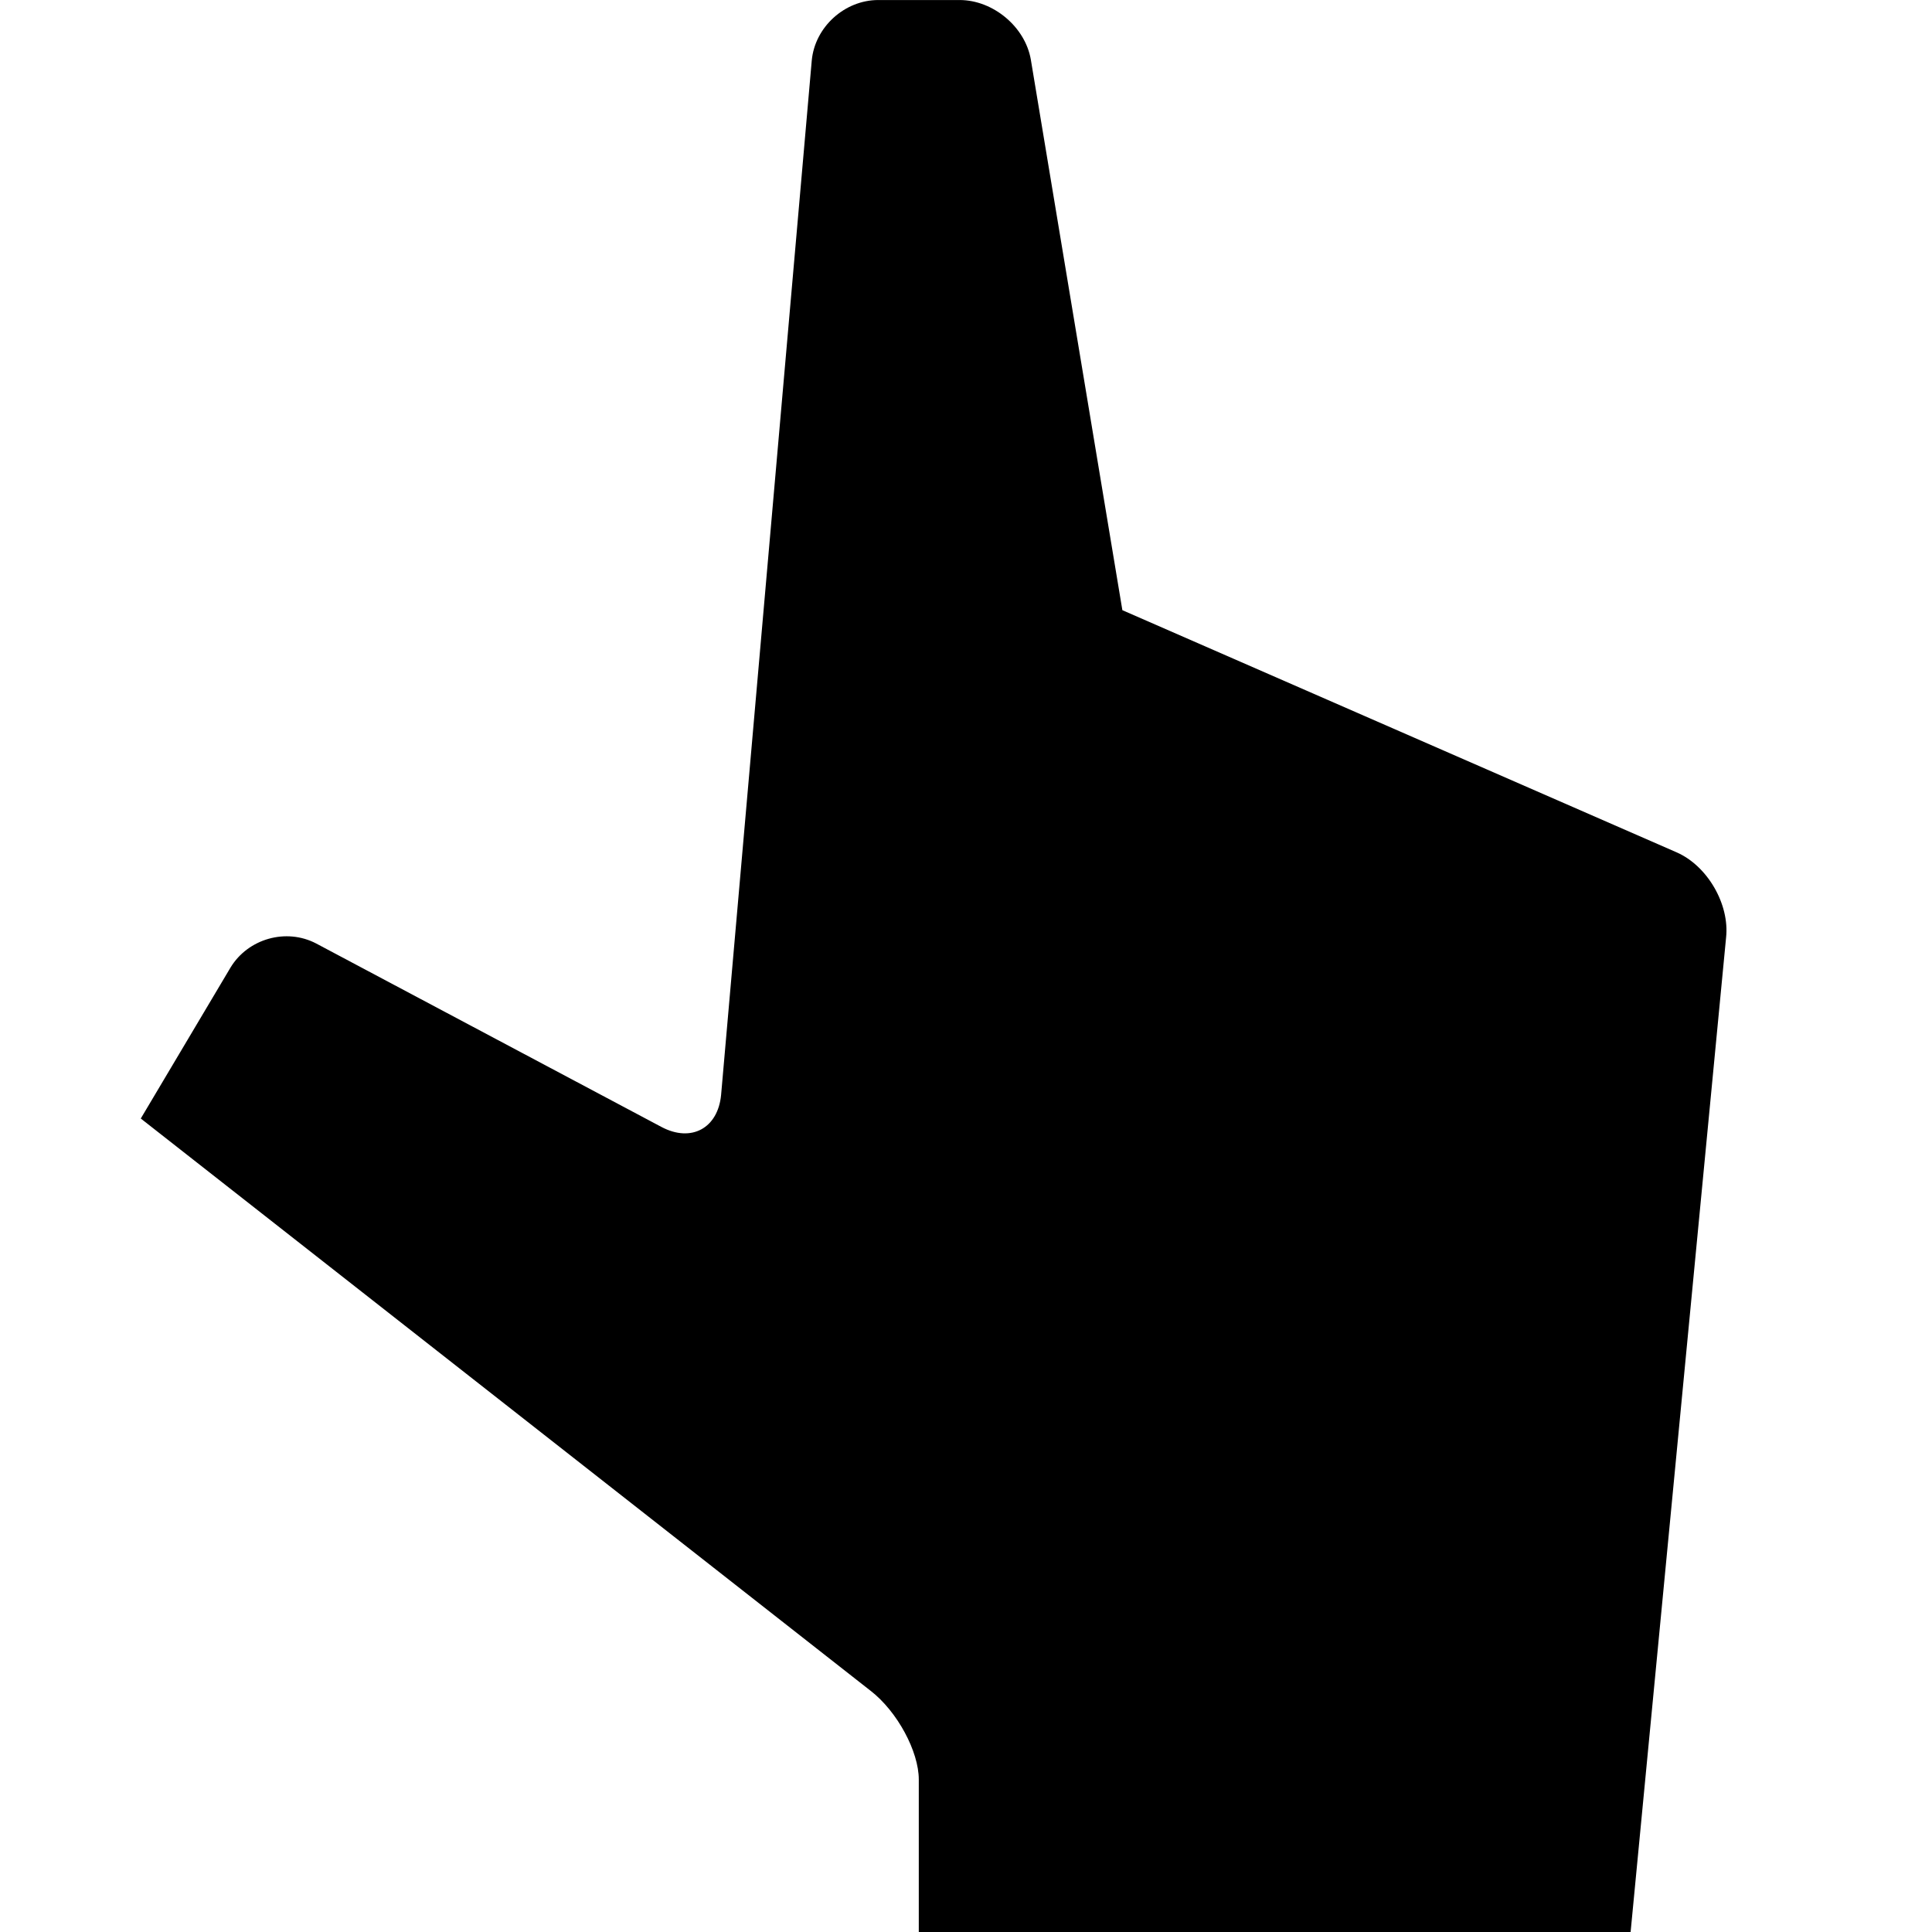
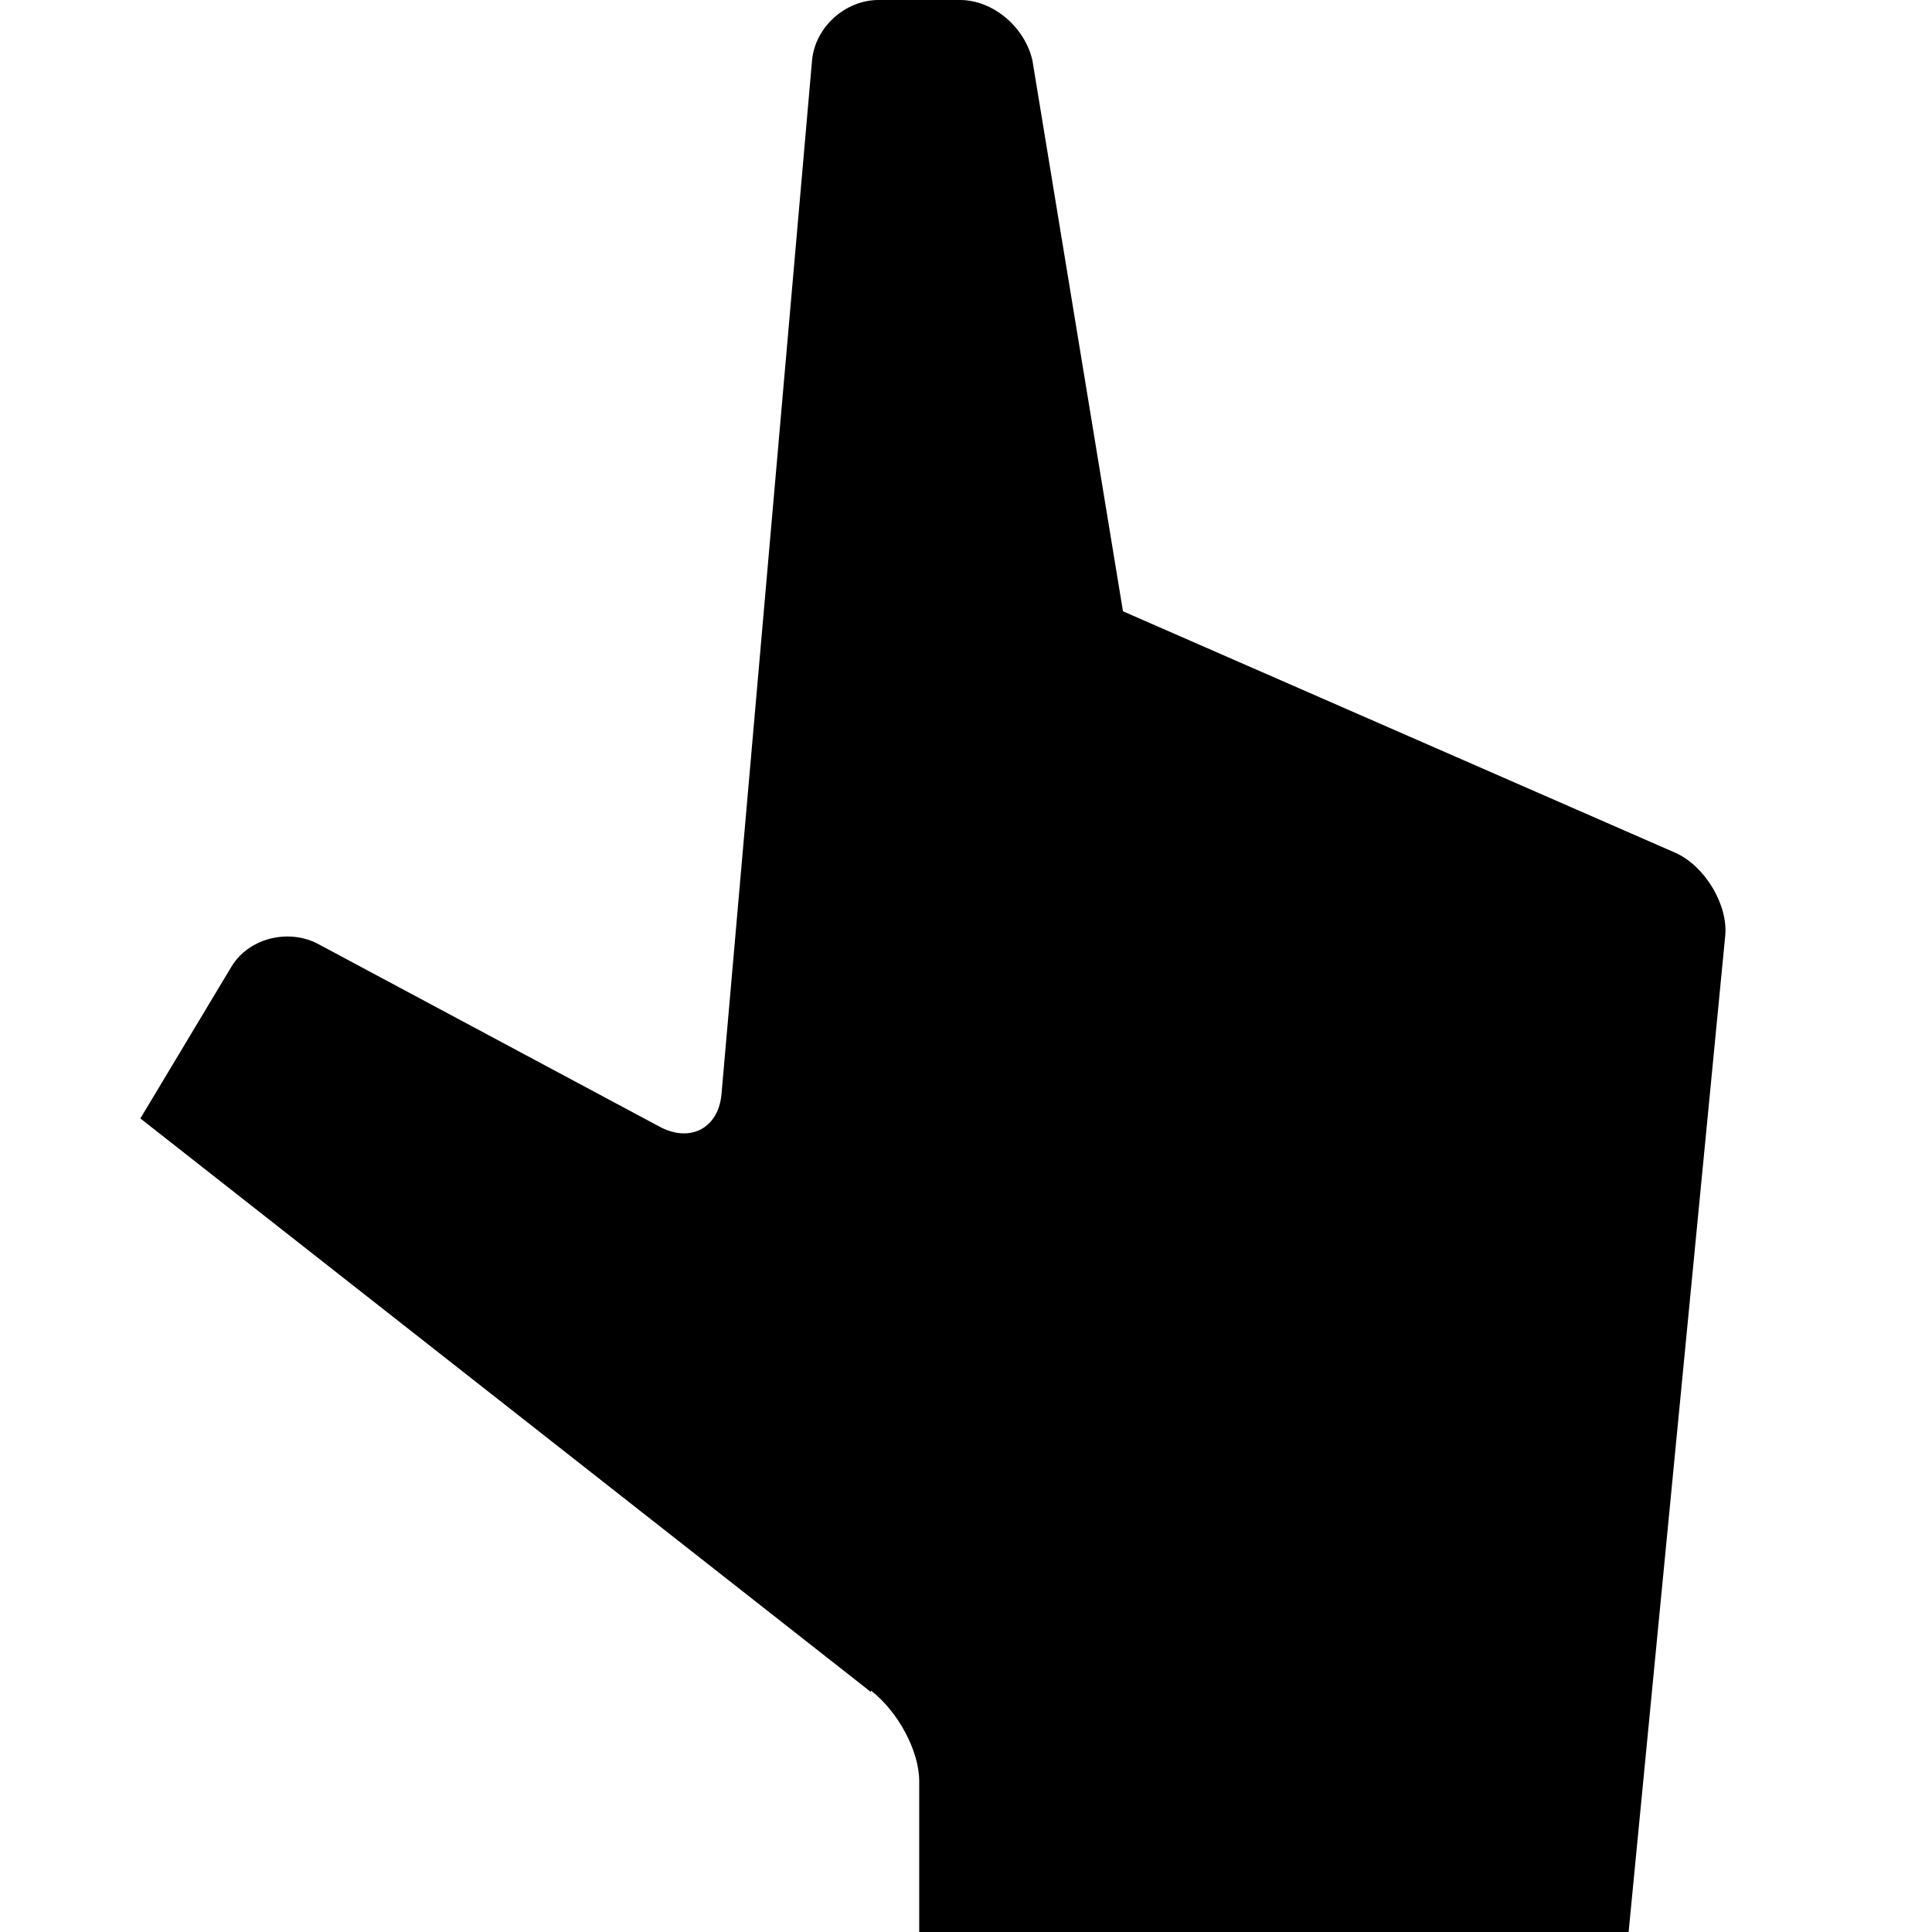
<svg xmlns="http://www.w3.org/2000/svg" width="128" height="128" viewBox="0 0 128 128">
-   <path d="M57.682 112.02c1.772 1.376 3.19 4.022 3.19 5.878V128h47.16l6.325-65.882c.242-2.2-1.23-4.757-3.285-5.652L74.36 40.426 68.296 3.952c-.373-2.173-2.5-3.95-4.72-3.95h-5.392c-2.22 0-4.197 1.787-4.403 4.006l-6.006 68.53c-.205 2.192-1.96 3.183-3.955 2.124L20.95 62.51c-1.997-1.045-4.516-.317-5.673 1.585l-5.95 10.01L57.68 112.02z" />
+   <path d="M57.7 112c1.8 1.4 3.2 4 3.2 6v10h47l6.4-66c.2-2-1.3-4.6-3.3-5.5l-36.6-16-6-36.5c-.5-2.2-2.6-4-4.8-4h-5.4C56 0 54 1.8 53.8 4l-6 68.5c-.2 2.2-2 3.2-4 2.2L21 62.5c-2-1-4.6-.3-5.7 1.6l-6 10 48.4 38z" />
</svg>
